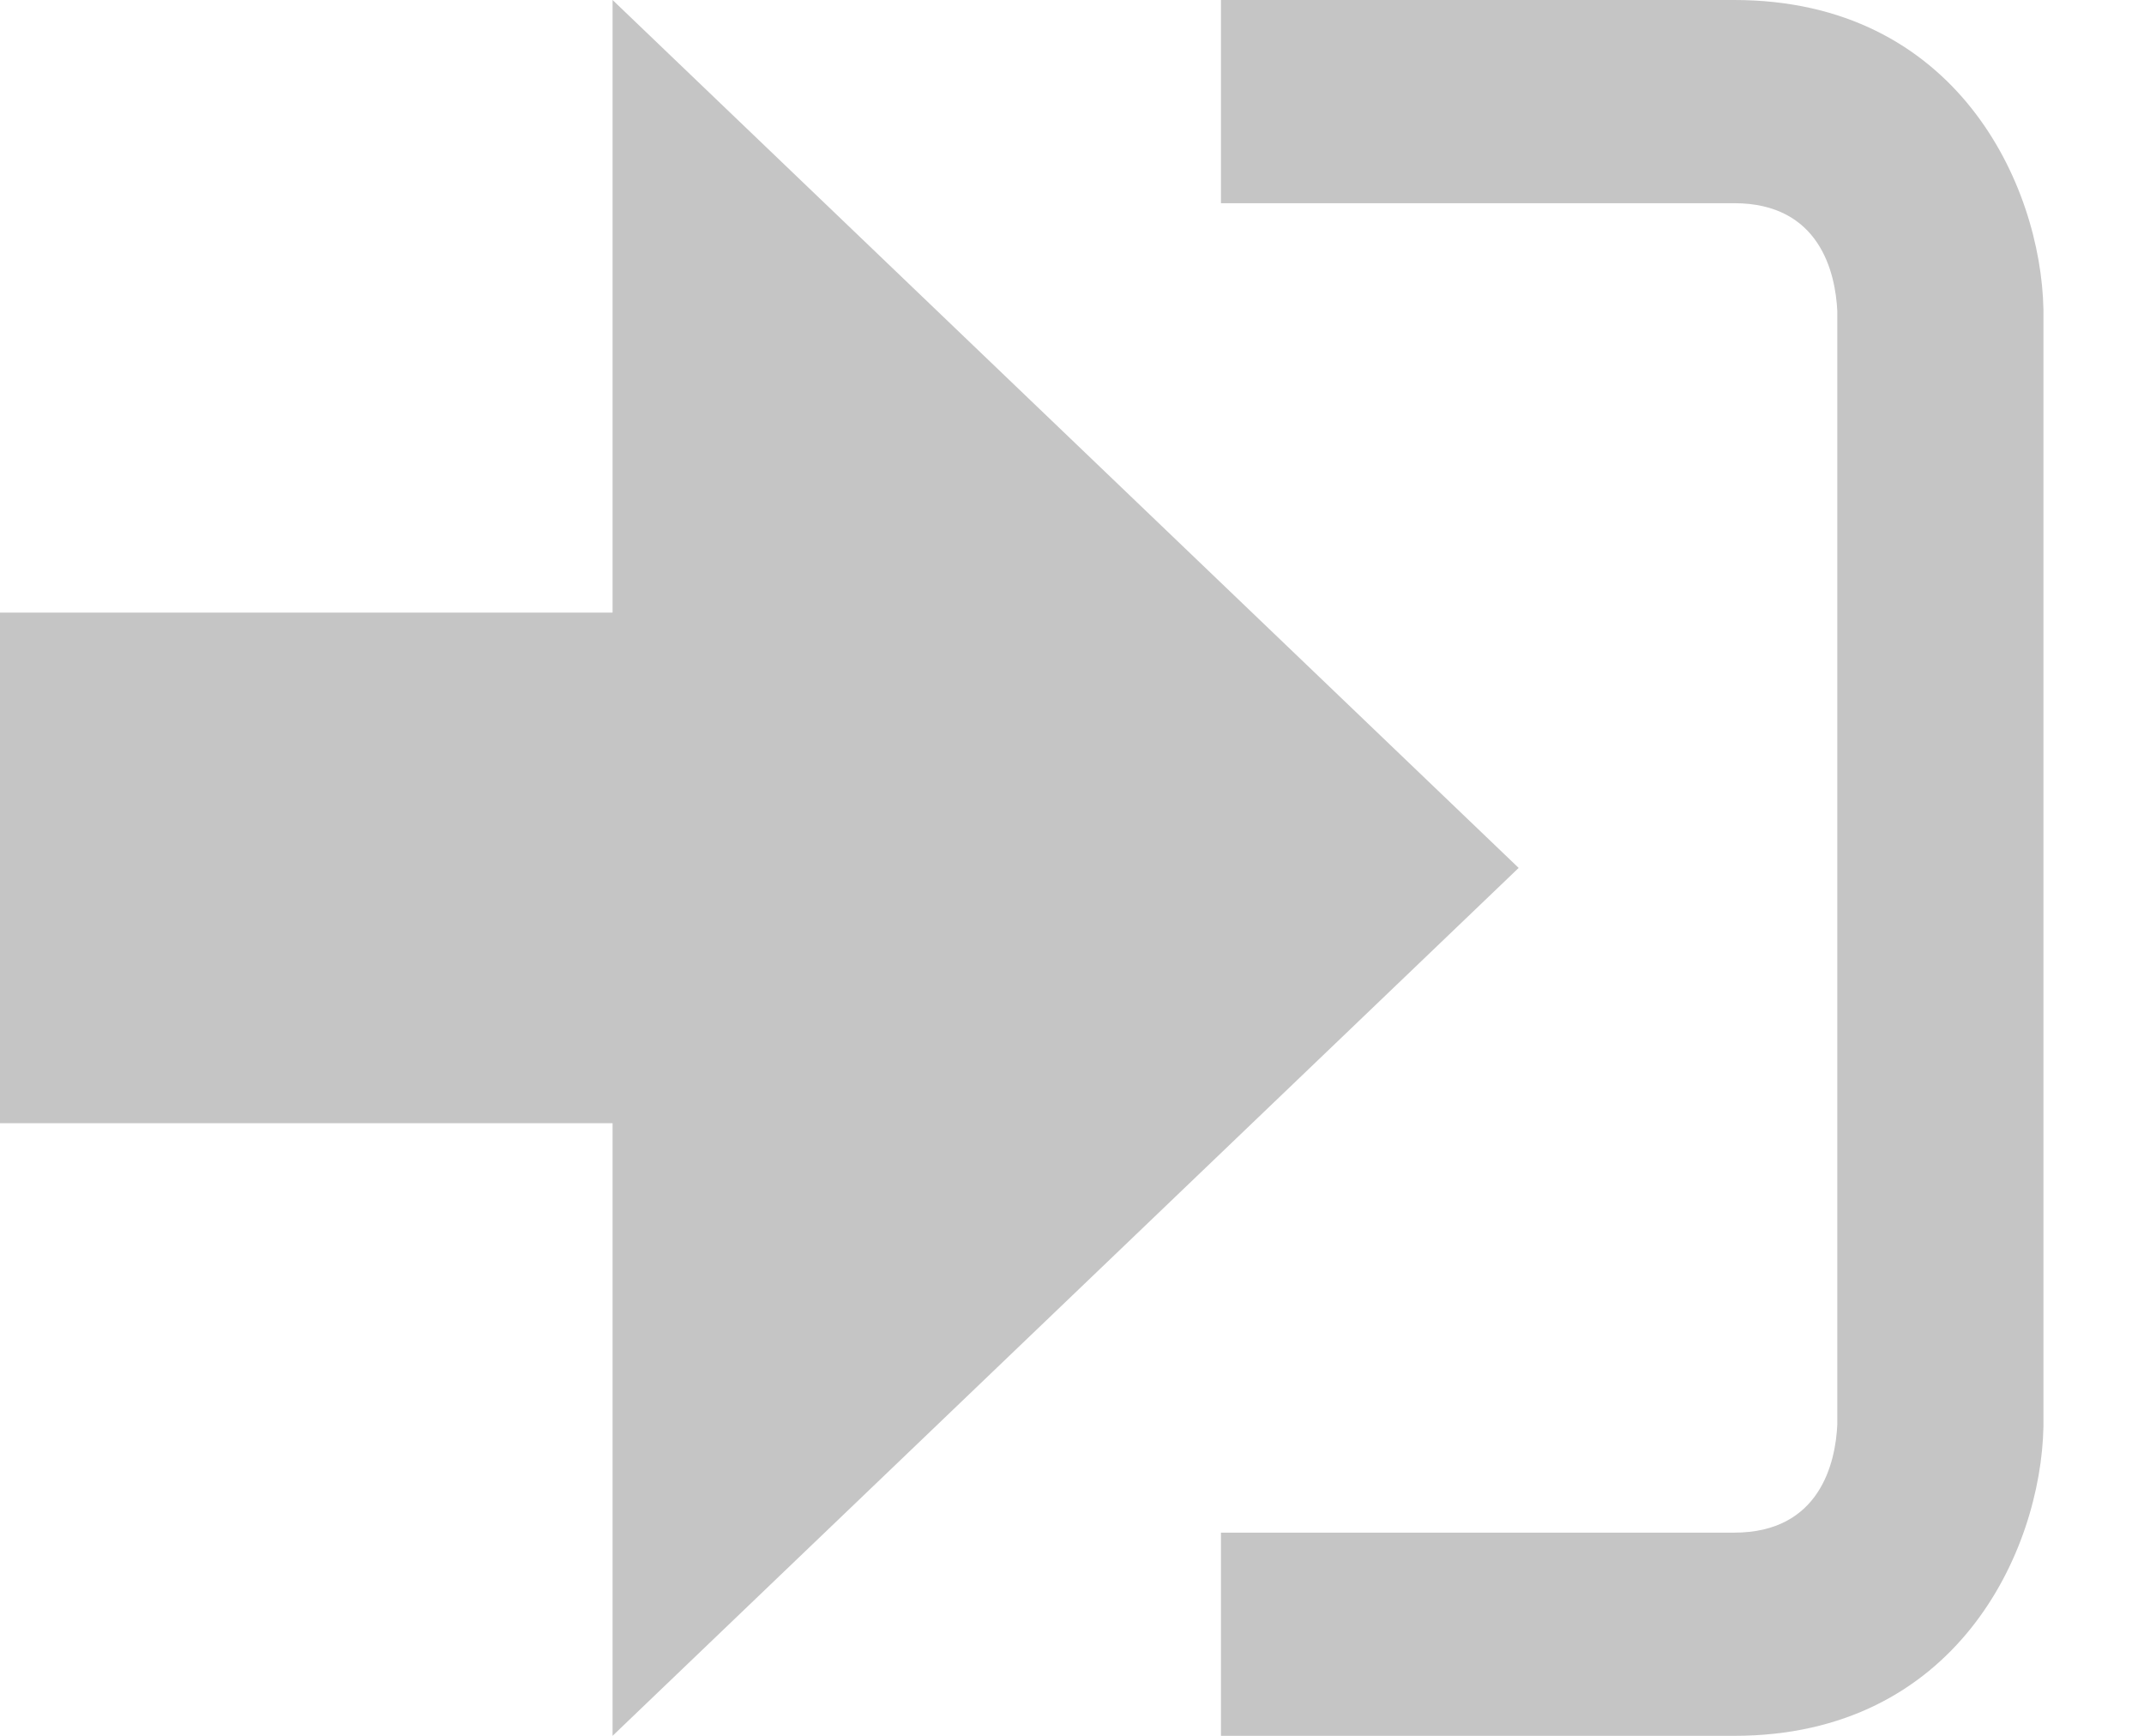
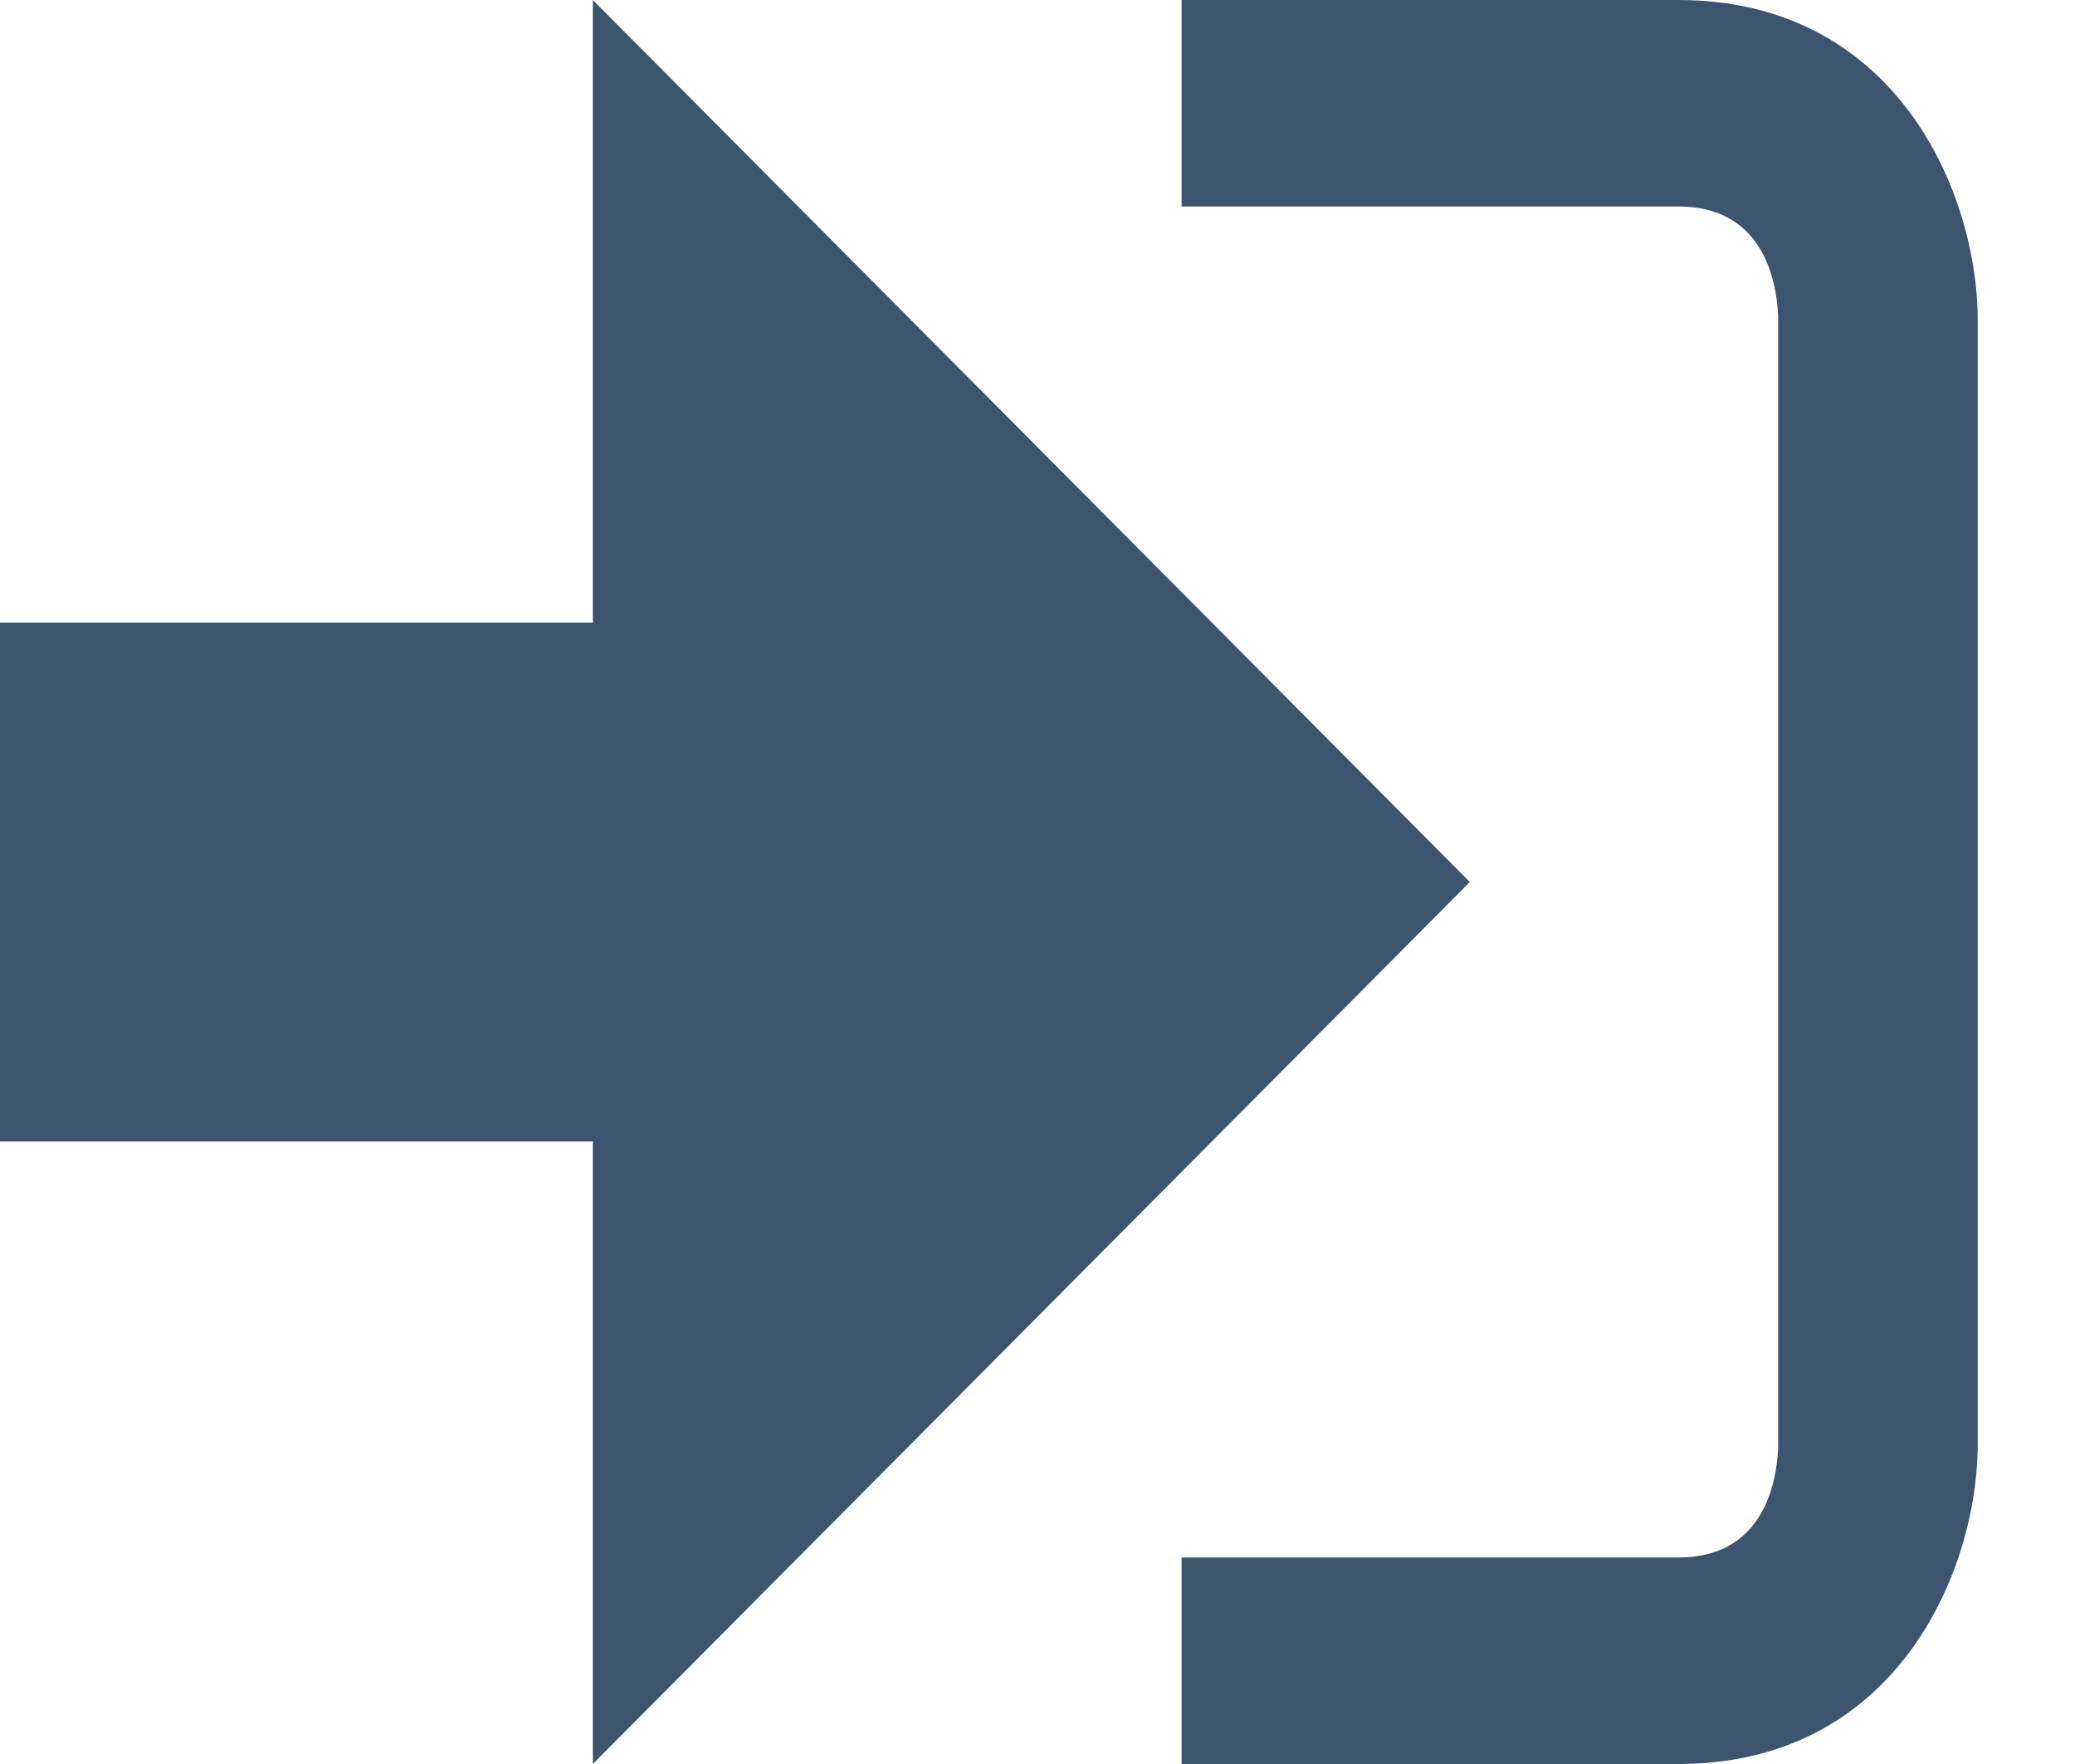
- <svg xmlns="http://www.w3.org/2000/svg" width="21" height="17" viewBox="0 0 21 17" fill="none">
-   <path d="M14.875 8.5L6 0V6H0V11H6V17L14.875 8.5Z" fill="#C5C5C5" />
-   <path d="M16.986 15.01H11.959V17H16.986C19.164 17 19.99 15.19 20.015 13.974V3.028C19.99 1.811 19.164 0 16.986 0H11.959V1.99H16.986C17.825 1.99 17.978 2.671 17.996 3.047V13.951C17.979 14.327 17.825 15.01 16.986 15.01Z" fill="#C5C5C5" />
+ <svg xmlns="http://www.w3.org/2000/svg" width="20" height="17" viewBox="0 0 20 17" fill="none">
+   <path d="M14.167 8.5L5.714 0V6H0V11H5.714V17L14.167 8.5Z" fill="#3D546F" />
+   <path d="M16.177 15.01H11.389V17H16.177C18.251 17 19.038 15.19 19.062 13.974V3.028C19.038 1.811 18.251 0 16.177 0H11.389V1.99H16.177C16.976 1.99 17.122 2.671 17.139 3.047V13.951C17.123 14.327 16.976 15.01 16.177 15.01Z" fill="#3D546F" />
</svg>
